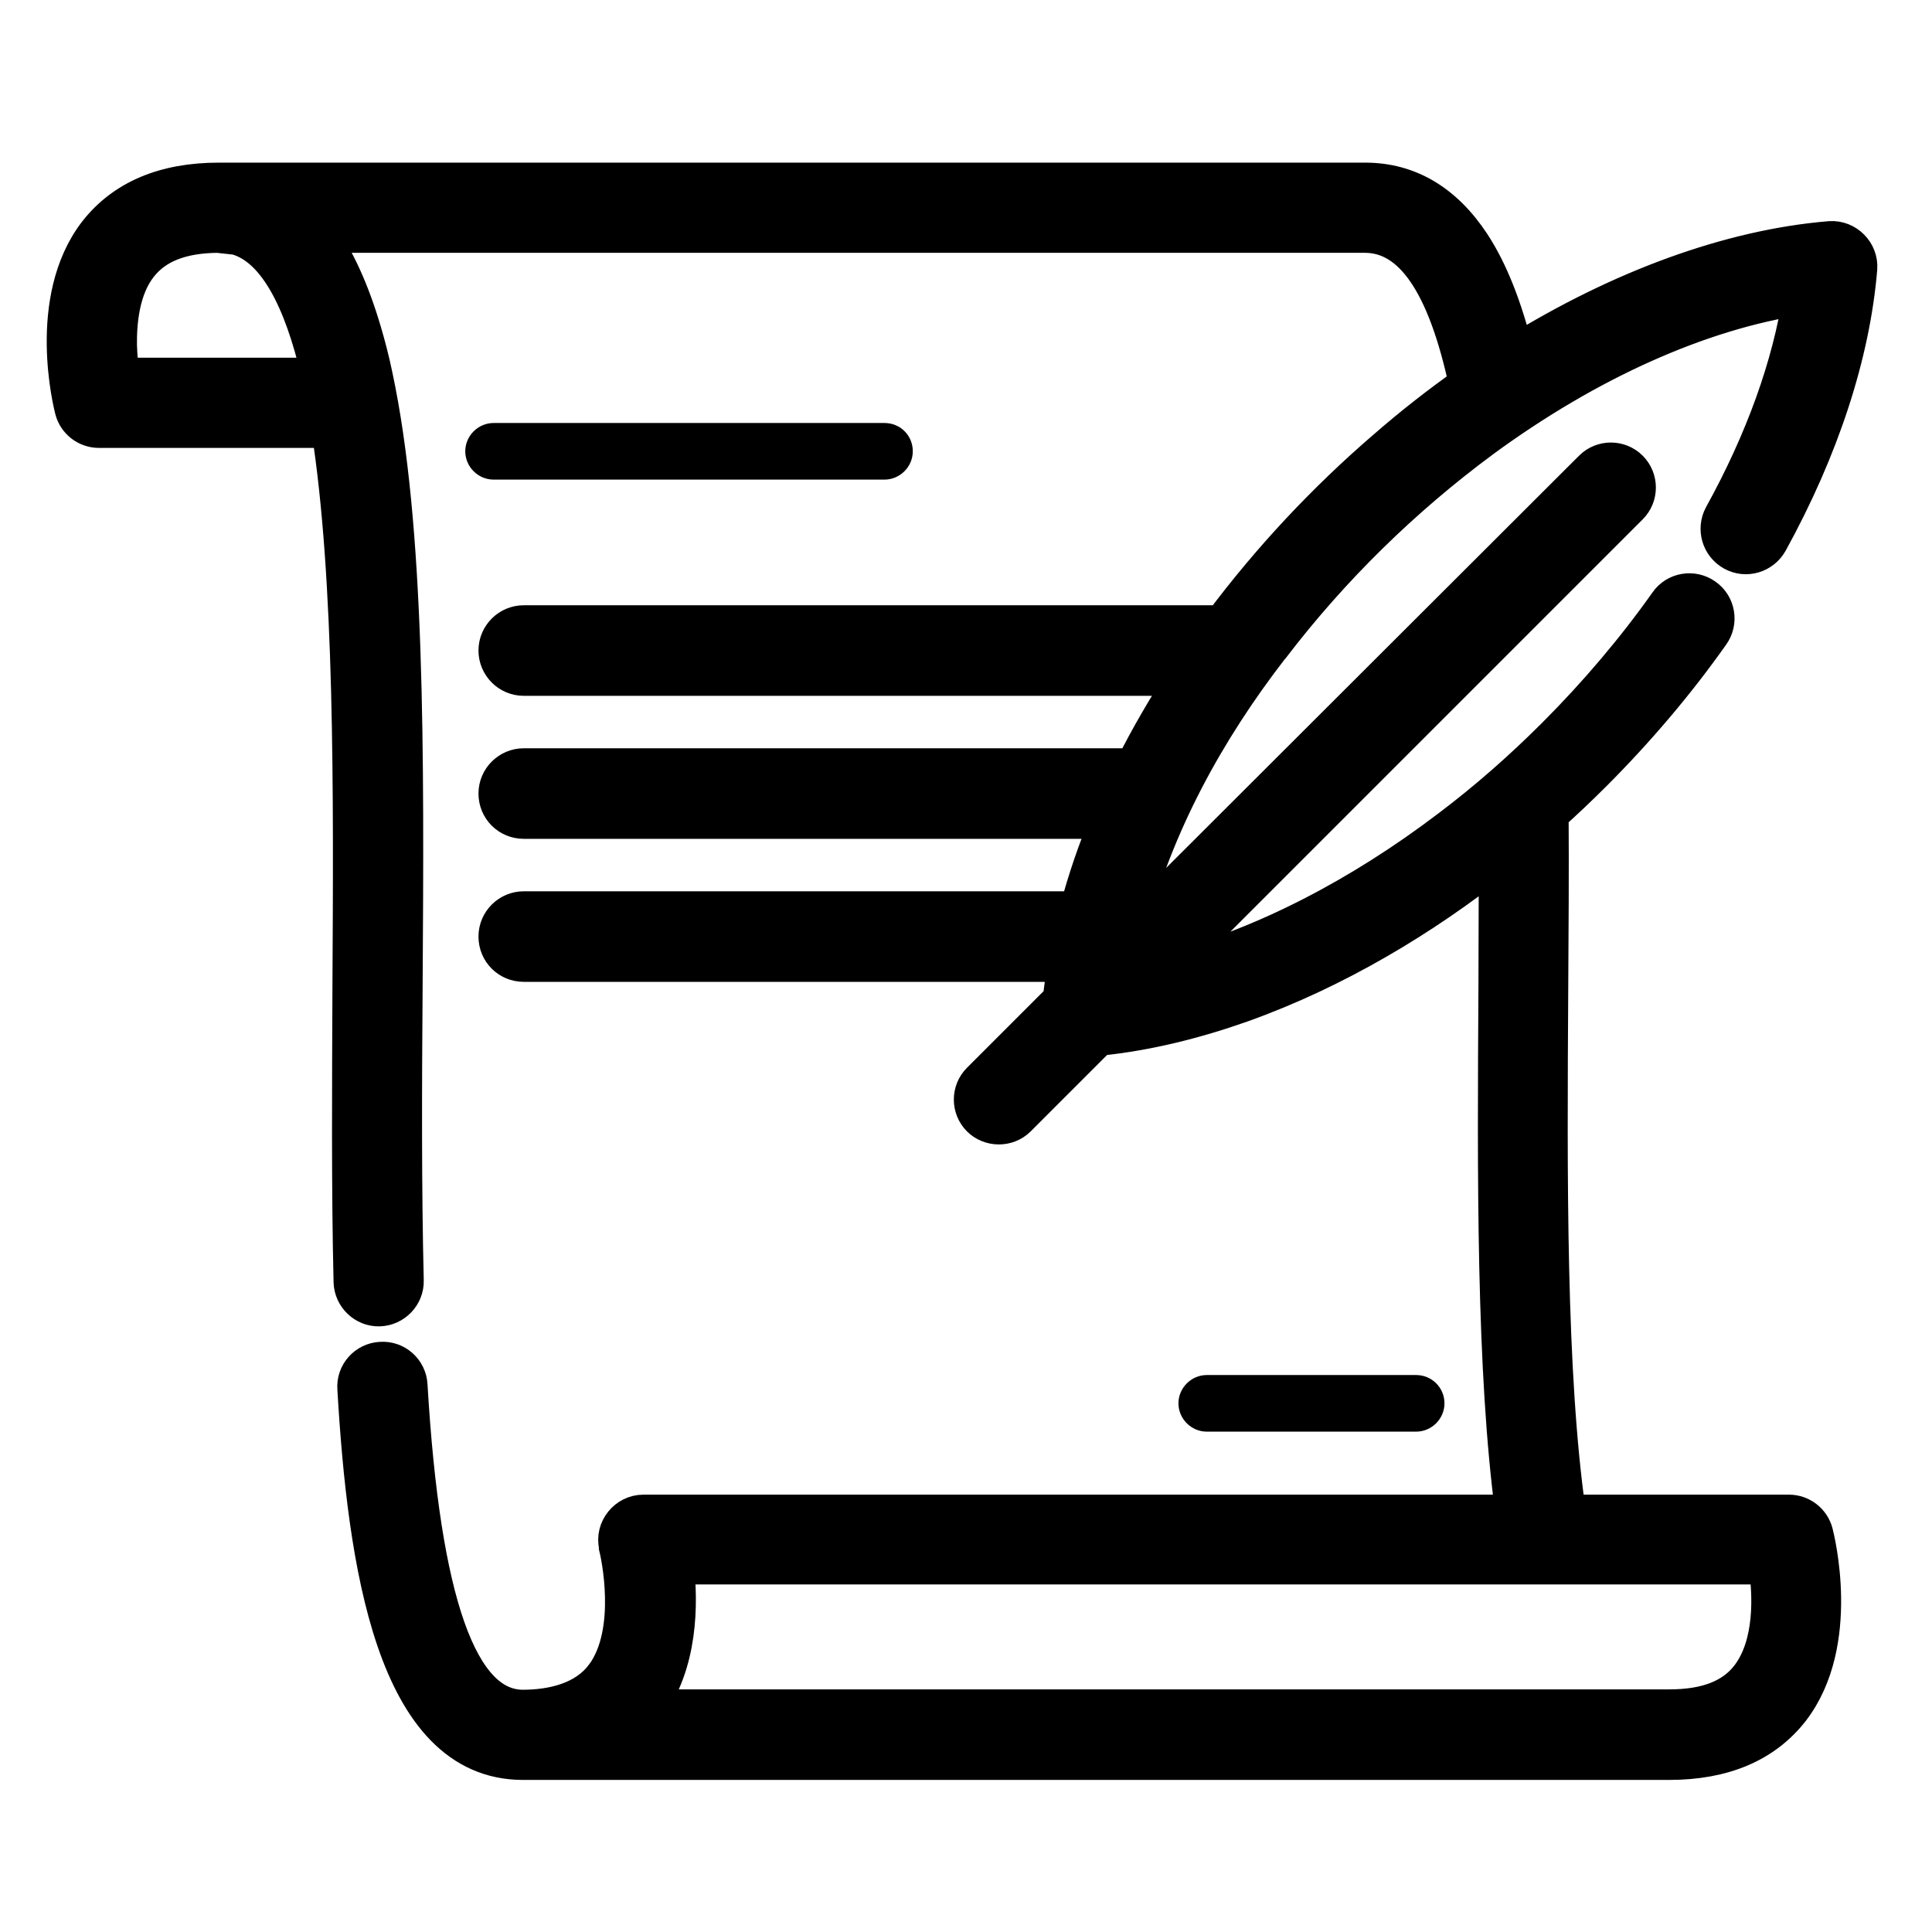
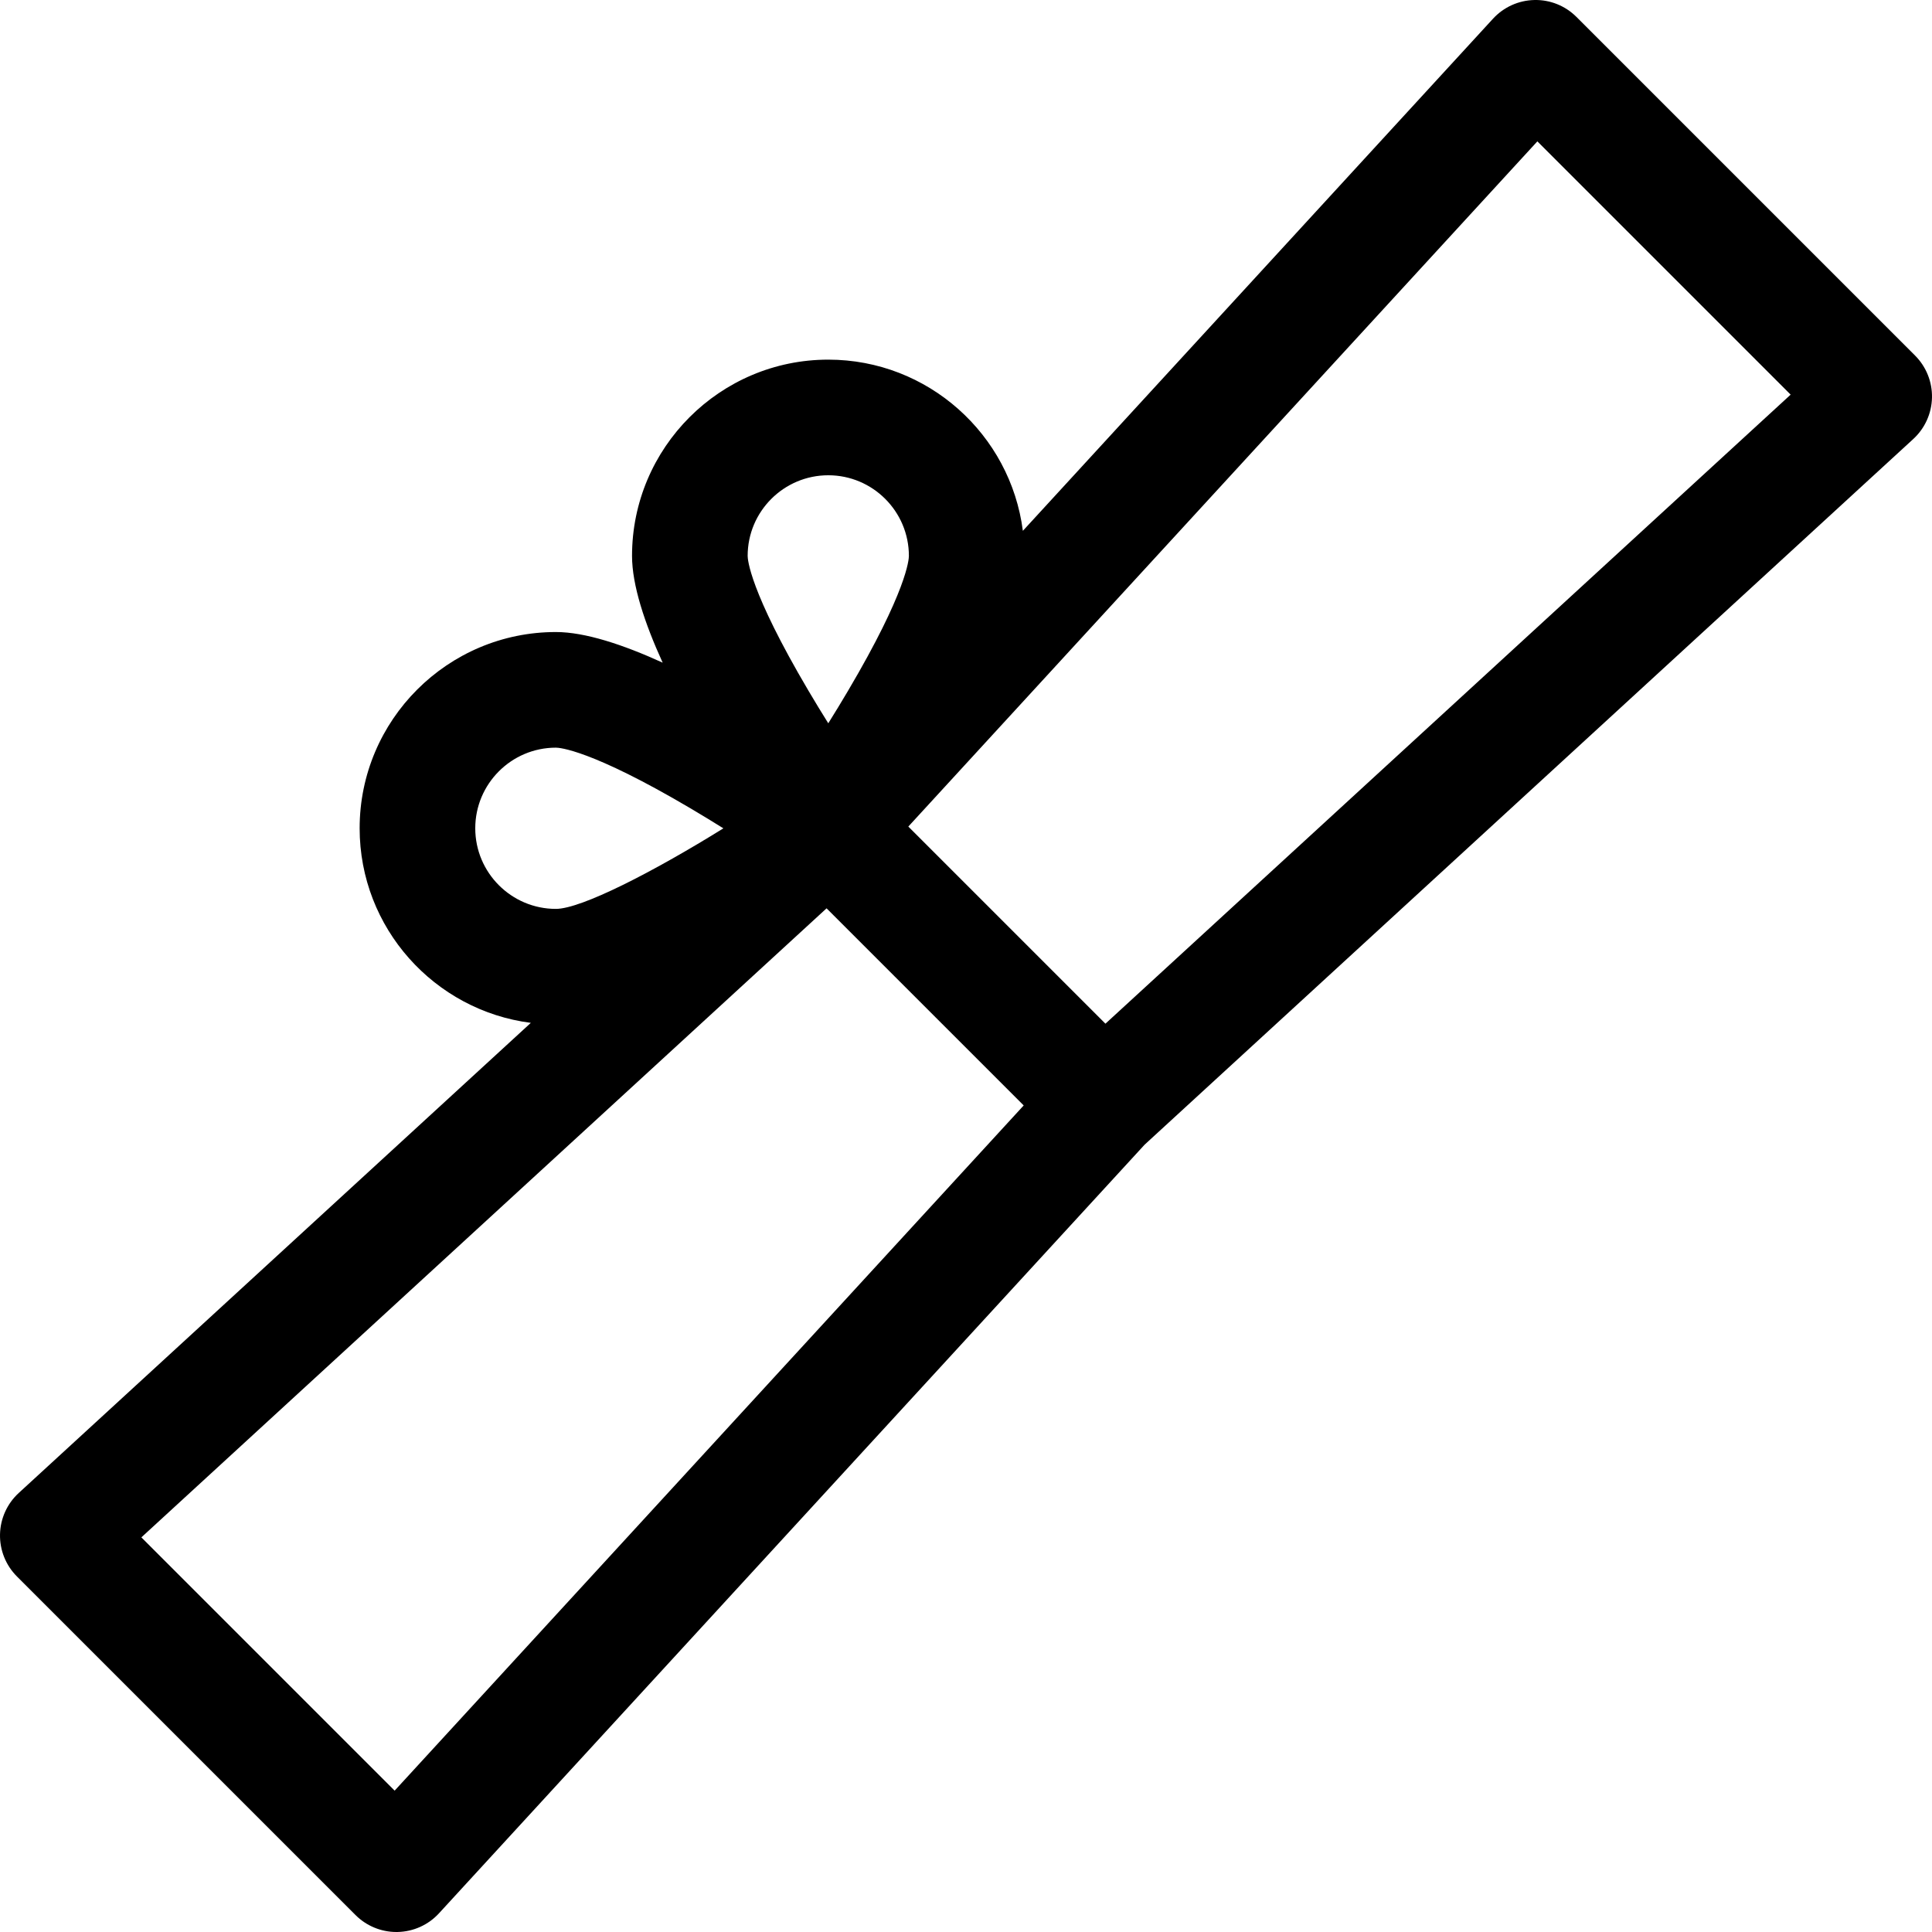
<svg xmlns="http://www.w3.org/2000/svg" version="1.1" id="Capa_1" x="0px" y="0px" viewBox="0 0 512 512" style="enable-background:new 0 0 512 512;" xml:space="preserve">
-   <style type="text/css">
- 	.st0{stroke:#000000;stroke-width:10;stroke-miterlimit:10;}
- </style>
  <g>
    <g>
-       <path d="M234.4,112.1H130.8c-4.1,0-7.5,3.4-7.5,7.5s3.4,7.5,7.5,7.5h103.6c4.1,0,7.5-3.4,7.5-7.5    C241.9,115.4,238.6,112.1,234.4,112.1z" />
+       <path d="M507.513,94.223L417.779,4.488c-2.954-2.954-6.977-4.583-11.161-4.484c-4.175,0.089-8.134,1.879-10.958,4.957    L271.069,140.675c-3.273-25.551-25.141-45.367-51.568-45.367c-28.677,0-52.006,23.33-52.006,52.006    c0,7.732,3.334,17.808,8.116,28.297c-10.489-4.782-20.565-8.116-28.297-8.116c-28.676,0-52.006,23.329-52.006,52.006    c0,26.425,19.817,48.295,45.367,51.568L4.961,395.659c-3.077,2.825-4.867,6.783-4.957,10.958    c-0.09,4.175,1.531,8.207,4.484,11.161l89.734,89.734c2.876,2.876,6.774,4.488,10.833,4.488c0.108,0,0.219-0.001,0.328-0.003    c4.175-0.089,8.134-1.879,10.958-4.957l187.001-203.697l203.697-187.001c3.077-2.825,4.867-6.783,4.957-10.958    C512.086,101.208,510.467,97.176,507.513,94.223z M219.502,125.95c11.781,0,21.364,9.584,21.364,21.364    c0,0.864-0.452,9.206-16.112,35.728c-1.768,2.996-3.543,5.903-5.252,8.637c-1.709-2.734-3.484-5.641-5.253-8.637    c-15.66-26.522-16.112-34.864-16.112-35.728C198.137,135.533,207.721,125.95,219.502,125.95z M125.949,219.501    c0-11.781,9.584-21.364,21.364-21.364c0.864,0,9.206,0.452,35.728,16.112c3.005,1.774,5.922,3.555,8.663,5.269    c-18.638,11.574-37.679,21.348-44.392,21.348C135.534,240.866,125.949,231.282,125.949,219.501z M104.584,474.54l-67.121-67.121    L219.05,240.716l52.238,52.238L104.584,474.54z M292.953,271.286l-52.238-52.238L407.418,37.462l67.121,67.122L292.953,271.286z" />
    </g>
  </g>
  <g>
-     <g>
-       <path d="M375.3,364.4h-55.5c-4.1,0-7.5,3.4-7.5,7.5s3.4,7.5,7.5,7.5h55.5c4.1,0,7.5-3.4,7.5-7.5    C382.8,367.7,379.4,364.4,375.3,364.4z" />
-     </g>
-   </g>
+ </g>
  <g>
-     <g>
-       <path class="st0" d="M459.3,146.3c3.4,1.9,7.6,0.6,9.5-2.7c13.6-24.7,21.8-49.7,23.7-72.5c0.3-4.2-3.3-7.8-7.5-7.5    c-26.5,2.2-55.6,12.9-83.5,30.2c-3-12.2-6.8-21.8-11.5-29c-7.3-11.1-16.8-16.7-28.2-16.7H58c-14.4,0-25.2,4.6-32.3,13.7    c-13.6,17.7-6.5,45.5-6.2,46.7c0.8,3.1,3.6,5.2,6.7,5.2h61.3c6.2,39.6,5.9,95.9,5.6,147.7c-0.1,26.3-0.3,53.5,0.3,78.3    c0.1,3.8,3.3,6.9,7.1,6.8c3.8-0.1,6.9-3.3,6.8-7.1c-0.6-24.6-0.5-51.7-0.3-77.9c0.4-62.1,0.7-121.8-8-162.2    c-0.8-3.8-1.8-7.7-2.9-11.4c-3.1-10.5-7-19.3-11.9-25.9h277.5c12.6,0,21.6,13.1,27.3,39.9c-7.5,5.3-14.8,11-21.9,17.2    c-15.9,13.7-30.5,29.3-43.2,46.3H138.8c-3.8,0-7,3.1-7,7c0,3.8,3.1,7,7,7h175.5c-5.1,7.9-9.8,15.9-13.8,23.9H138.8    c-3.8,0-7,3.1-7,7s3.1,7,7,7H294c-3.4,8-6.1,16-8.2,23.9h-147c-3.8,0-7,3.1-7,7s3.1,7,7,7h143.9c-0.6,3.3-1,6.6-1.4,9.8    l-21.5,21.5c-2.7,2.7-2.7,7.1,0,9.8c2.6,2.6,7.1,2.7,9.8,0l21.5-21.5c12.9-1.3,25.6-4.5,37.8-8.8c12.6-4.5,24.6-10.2,36.2-16.9    c11.1-6.4,21.7-13.7,31.8-21.7c0,11.4-0.1,22.9-0.1,34.2c-0.3,50-0.6,101.6,4.5,139.5c0,0-230.5,0-230.8,0c-4.4,0-7.8,4.2-6.8,8.5    c0,0.1,0,0.1,0,0.2c0,0,0,0.1,0,0.1c0.4,1.6,5.1,22.3-3.5,34.1c0,0-0.1,0.1-0.1,0.1c-4.9,6.7-13.7,8.7-21.6,8.7    c-16.9-0.1-26.8-28.1-30.2-85.7c-0.2-3.8-3.5-6.8-7.4-6.5c-3.8,0.2-6.8,3.5-6.5,7.4c2.7,46,10.2,98.7,44.2,98.7h303.7    c14.4,0,25.2-4.6,32.3-13.7c13.6-17.7,6.5-45.5,6.2-46.7c-0.8-3.1-3.6-5.2-6.7-5.2h-58.8c-5.3-37-5-89-4.7-139.4    c0.1-15.2,0.2-30.8,0.1-46c3.9-3.5,7.7-7.1,11.4-10.8c11.6-11.6,22.2-24.1,31.3-37c2.2-3.1,1.5-7.5-1.7-9.7    c-3.1-2.2-7.5-1.5-9.7,1.7c-8.7,12.3-18.8,24.2-29.8,35.2c-8.7,8.7-18,16.9-27.8,24.3c-23.9,18.2-49.6,31.4-73.9,37.8    c-0.8,0.2-1.6,0.4-2.4,0.6l123.7-123.7c2.7-2.7,2.7-7.1,0-9.8c-2.7-2.7-7.1-2.7-9.8,0L298.4,247.7c0.2-0.7,0.3-1.4,0.5-2.2    c7.1-27.2,20.7-52,37.8-74.1c0,0,0,0,0,0c0.1-0.1,0.1-0.1,0.2-0.2c15.9-20.8,34.8-39.3,55.9-54.9c27.7-20.3,57.4-33.8,84.7-37.9    c-2.8,18.5-10,38.5-21,58.4C454.7,140.2,455.9,144.4,459.3,146.3z M84.9,99.8H32v0c-0.3-2.2-0.6-5.1-0.7-8.2    c-0.1-6.3,0.7-15.2,5.5-21.3c4.3-5.5,11.1-8.2,20.9-8.3l4.6,0.5c0.1,0,0.1,0,0.2,0c9.2,2.4,16.4,13.4,21.4,32.9    C84.2,96.9,84.6,98.3,84.9,99.8z M468.4,414.9c1.1,7.4,1.8,20.9-4.8,29.5c-4.3,5.6-11.3,8.3-21.2,8.3H171.2    c8.9-11.8,8.8-27.9,7.7-37.8H468.4z" />
-     </g>
-   </g>
+ </g>
+   <g>
+ </g>
+   <g>
+ </g>
+   <g>
+ </g>
+   <g>
+ </g>
+   <g>
+ </g>
+   <g>
+ </g>
+   <g>
+ </g>
+   <g>
+ </g>
+   <g>
+ </g>
+   <g>
+ </g>
+   <g>
+ </g>
+   <g>
+ </g>
+   <g>
+ </g>
</svg>
